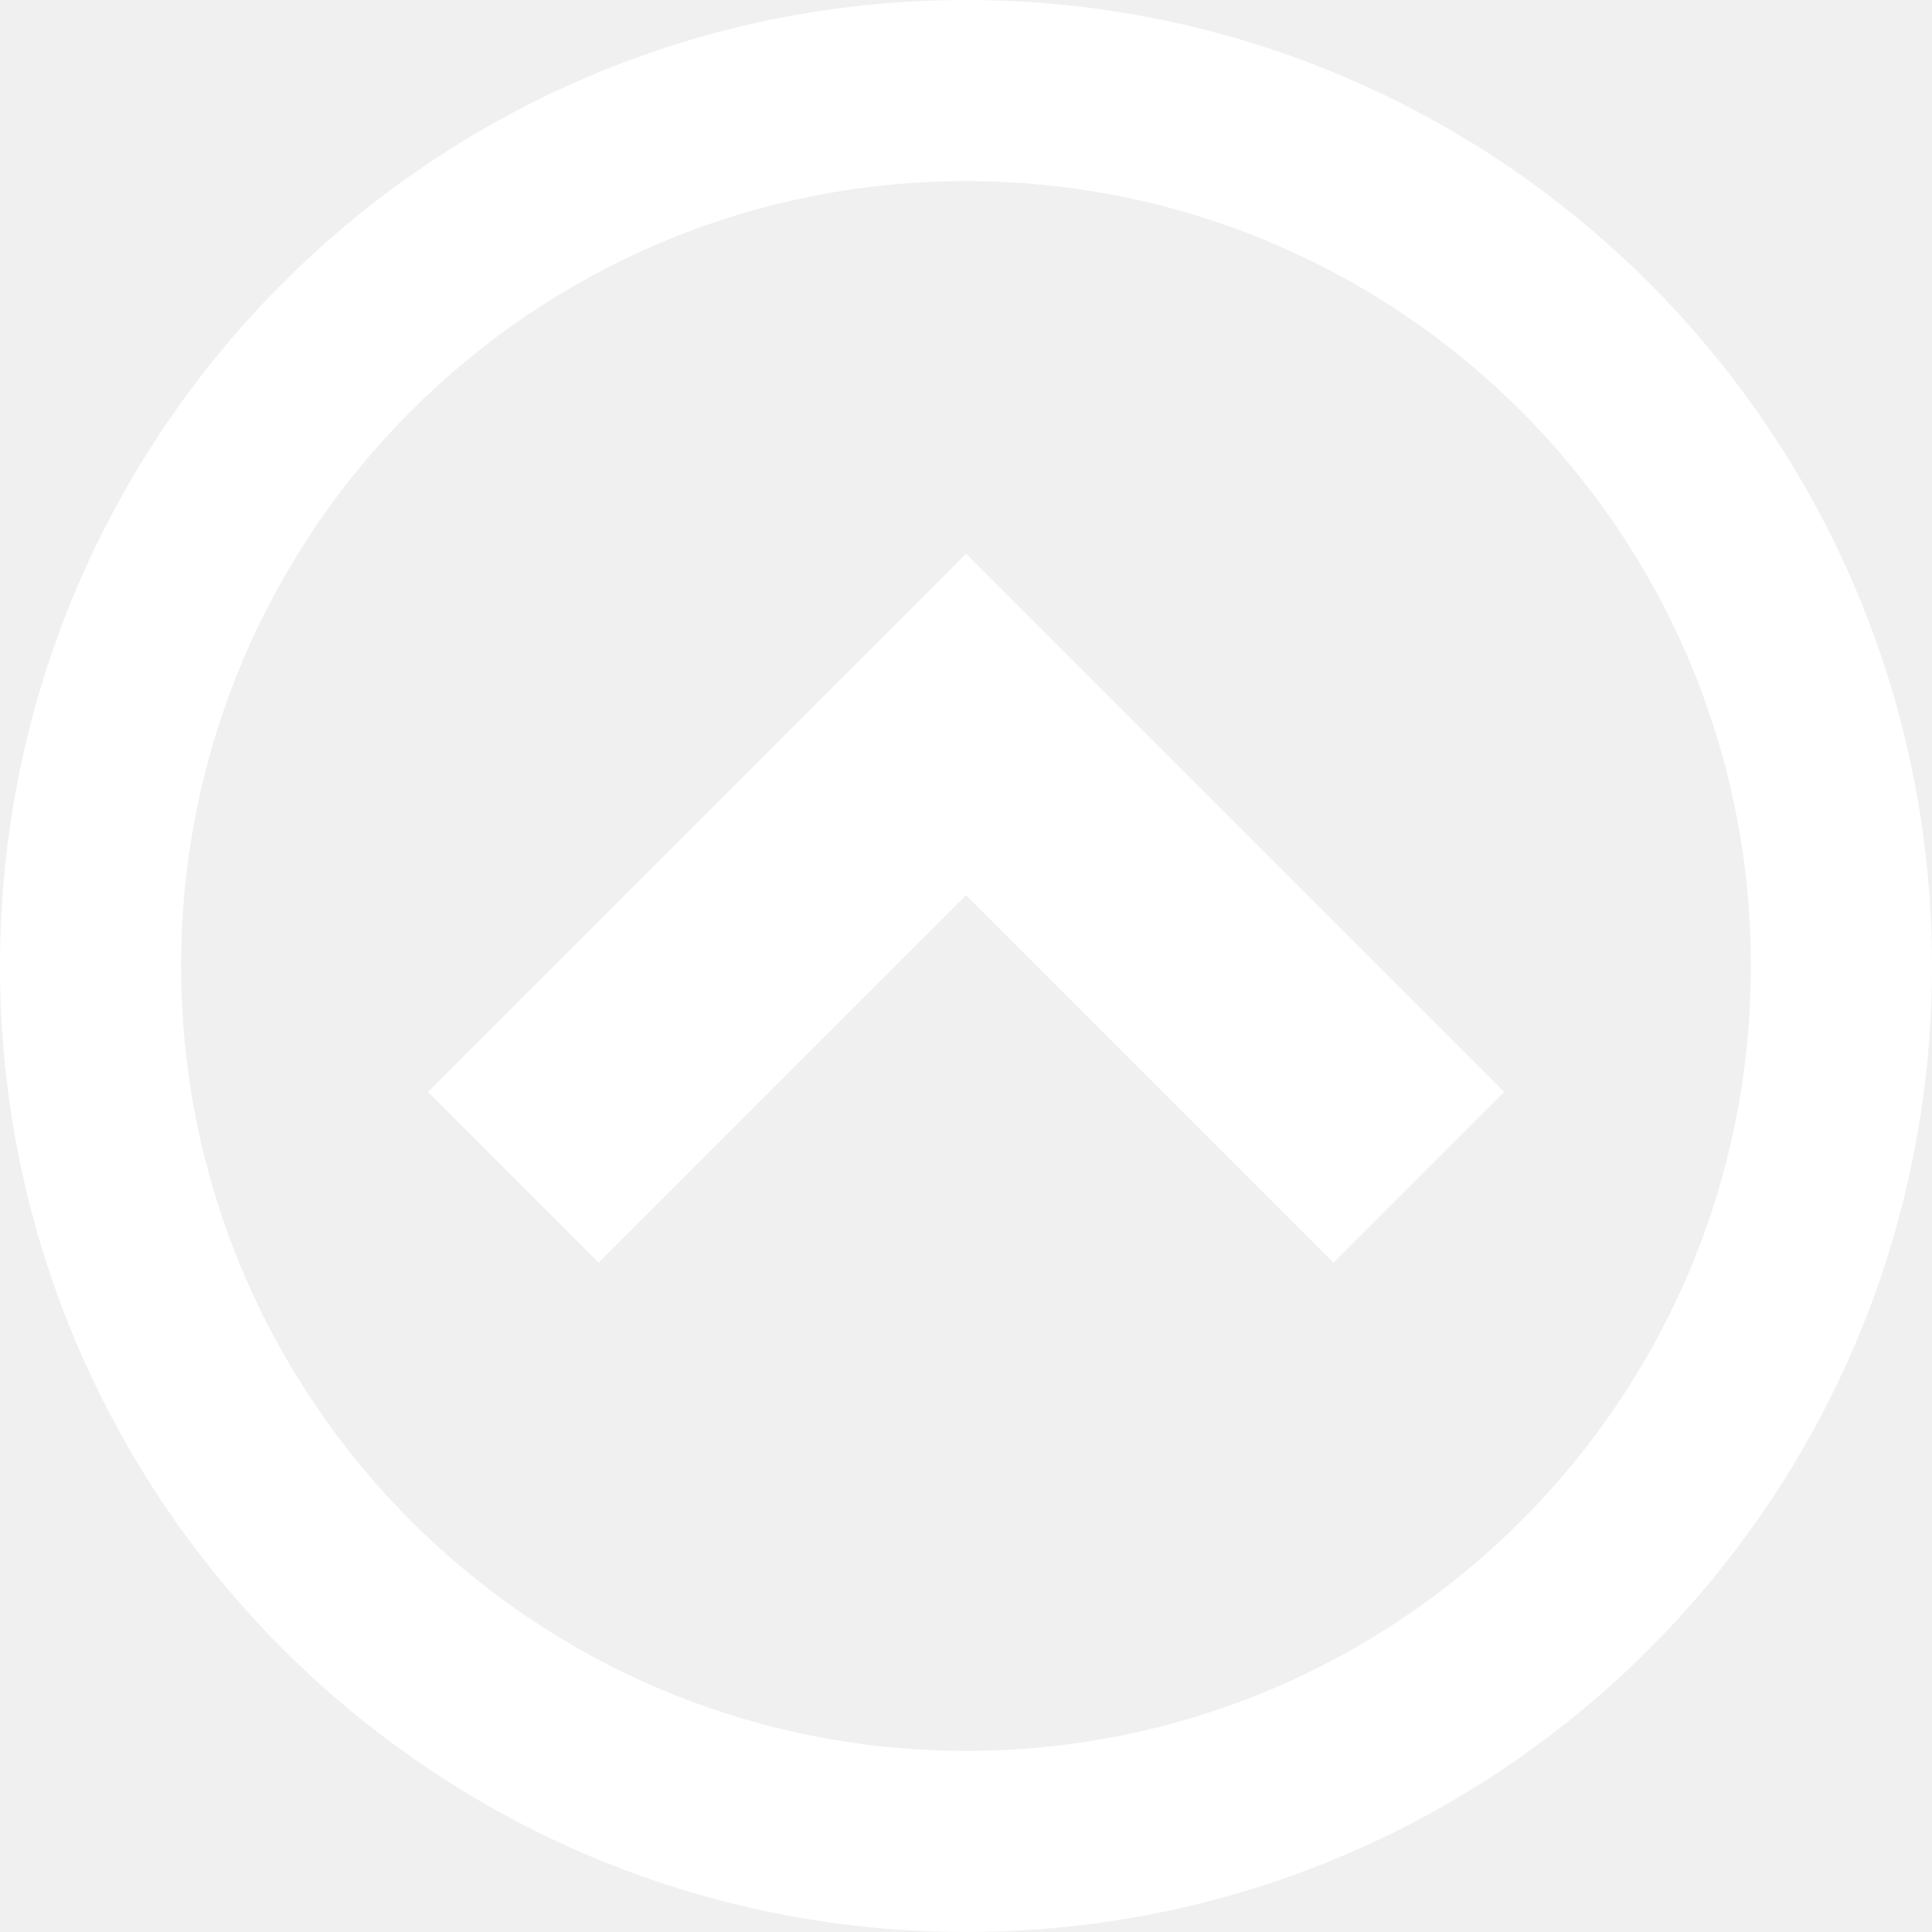
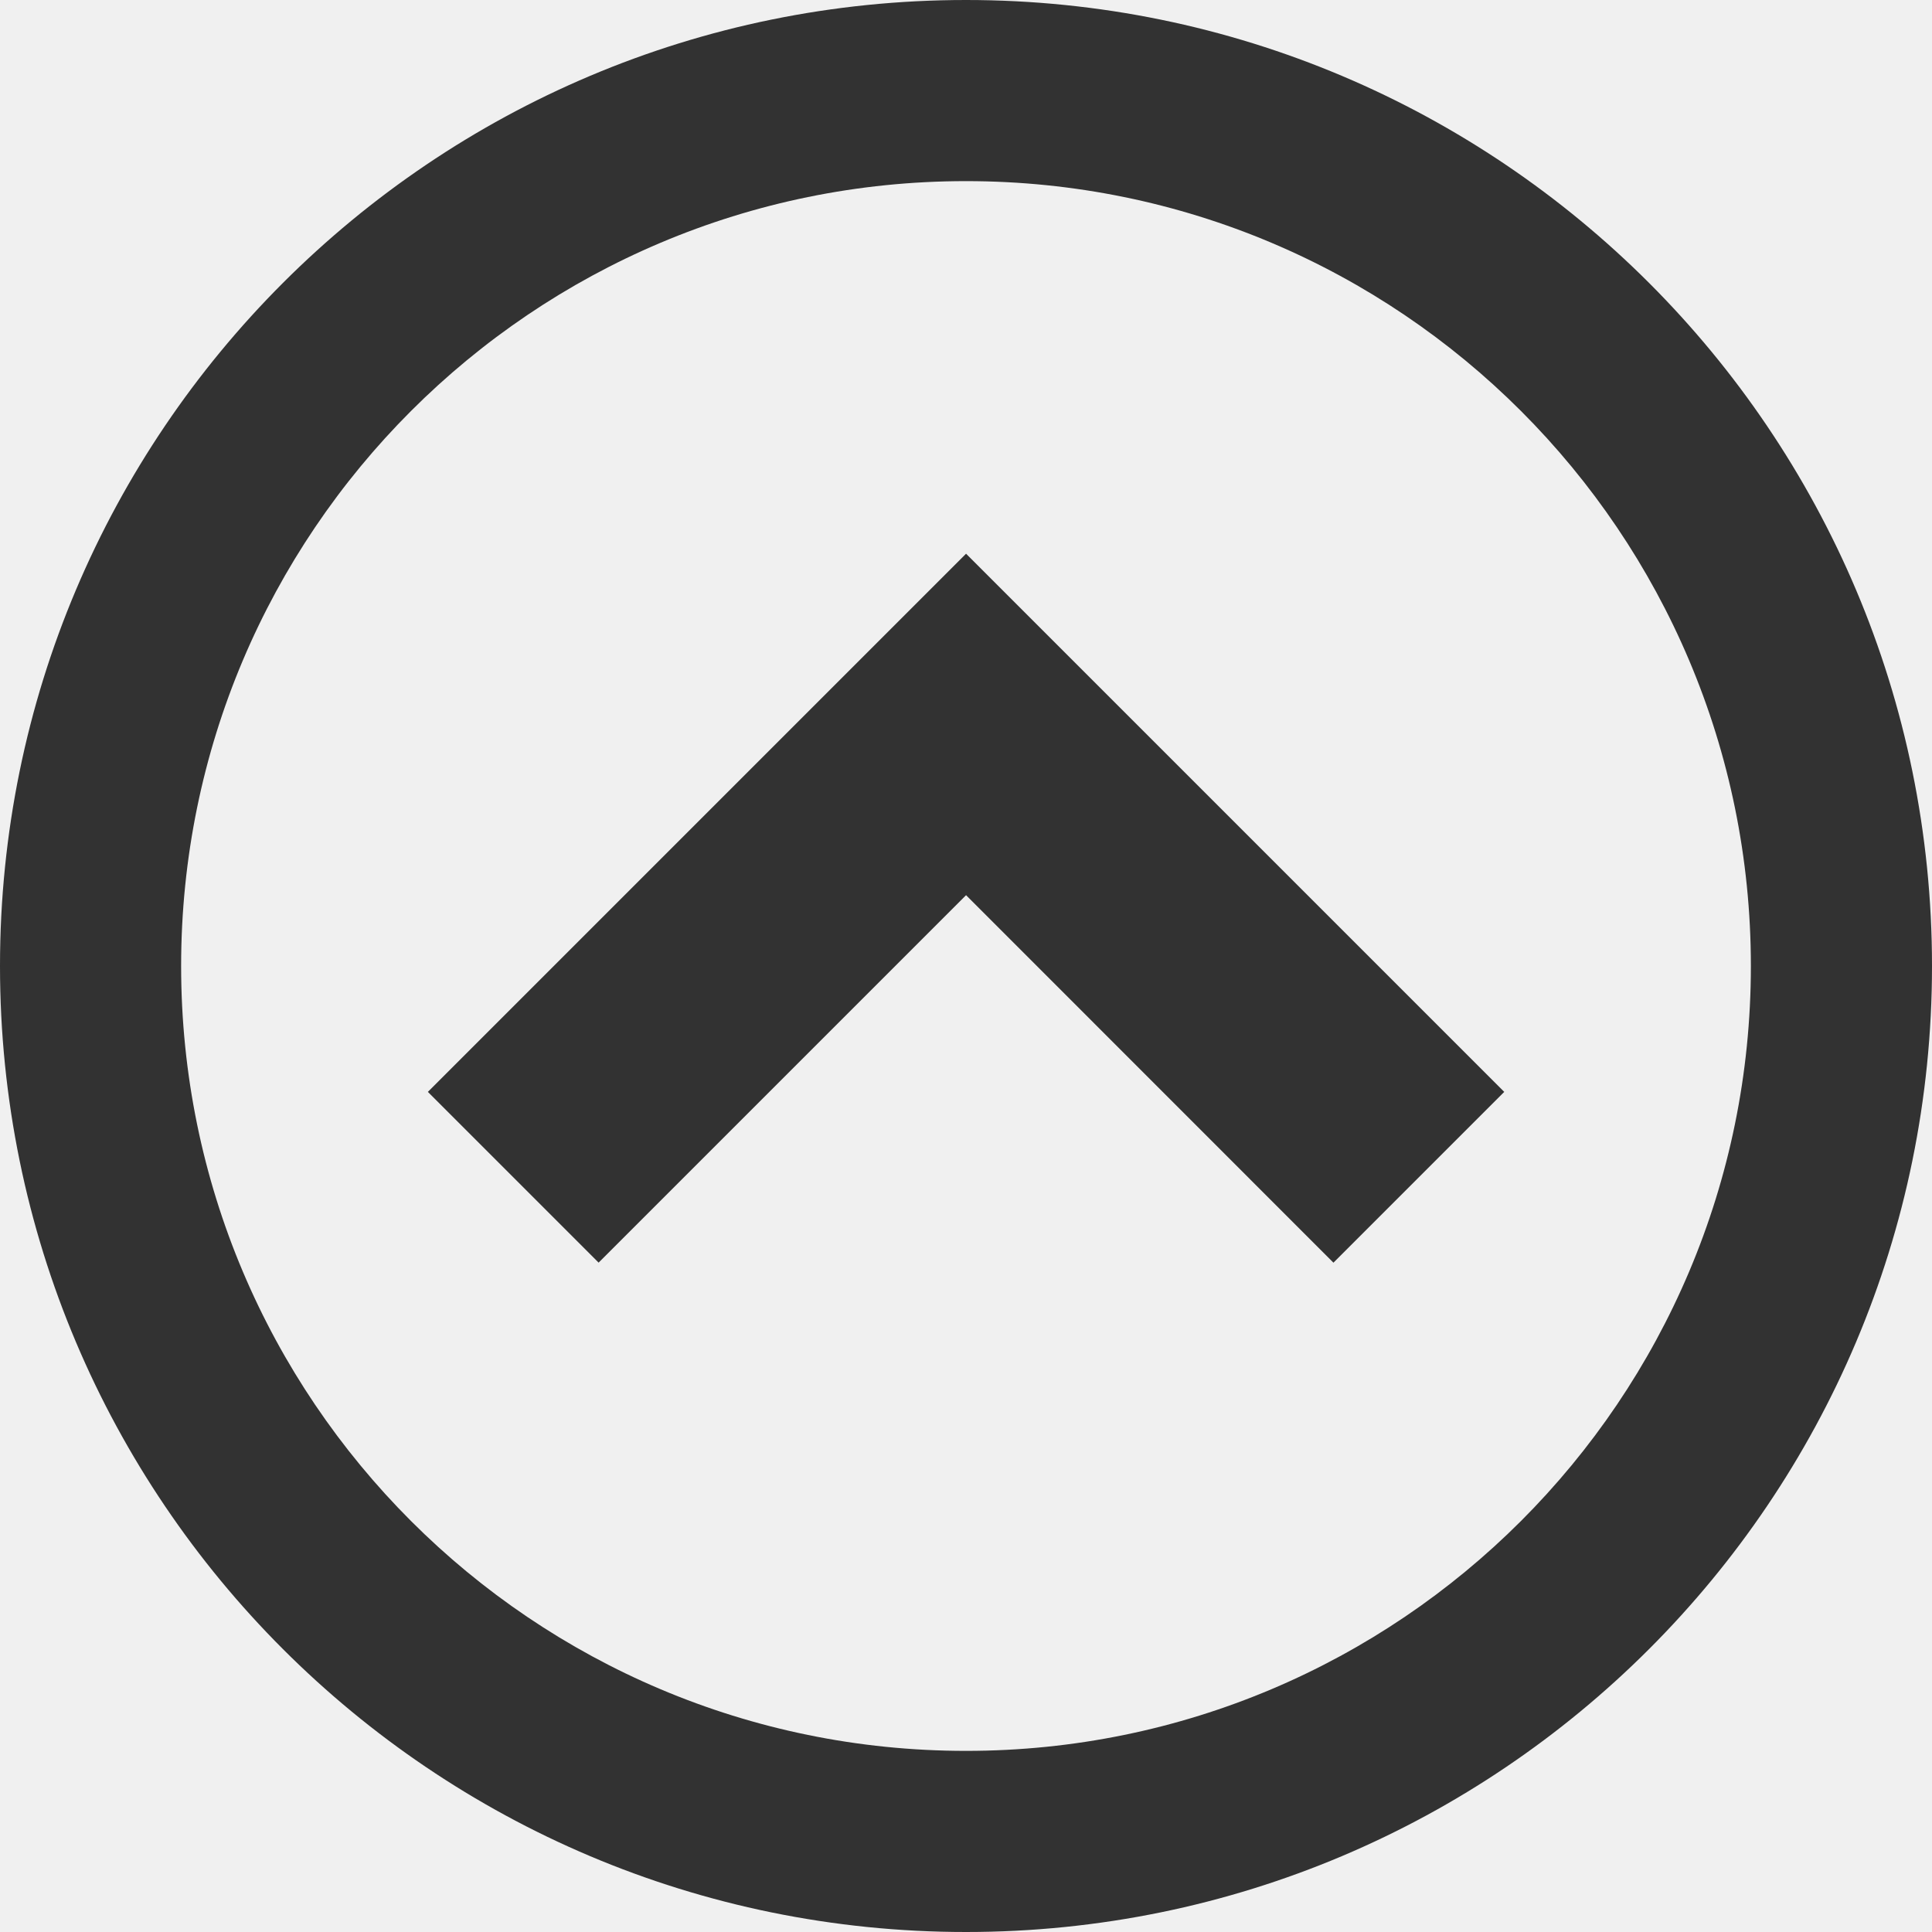
- <svg xmlns="http://www.w3.org/2000/svg" version="1.1" width="32" height="32" fill="white" viewBox="0 0 32 32">
+ <svg xmlns="http://www.w3.org/2000/svg" version="1.1" width="32" height="32" fill="#323232" viewBox="0 0 32 32">
  <path d="M0 16c0 8.837 7.163 16 16 16s16-7.163 16-16-7.163-16-16-16-16 7.163-16 16zM29 16c0 7.18-5.82 13-13 13s-13-5.82-13-13 5.82-13 13-13 13 5.82 13 13z" />
  <path d="M22.086 20.914l2.829-2.829-8.914-8.914-8.914 8.914 2.828 2.828 6.086-6.086z" />
</svg>
